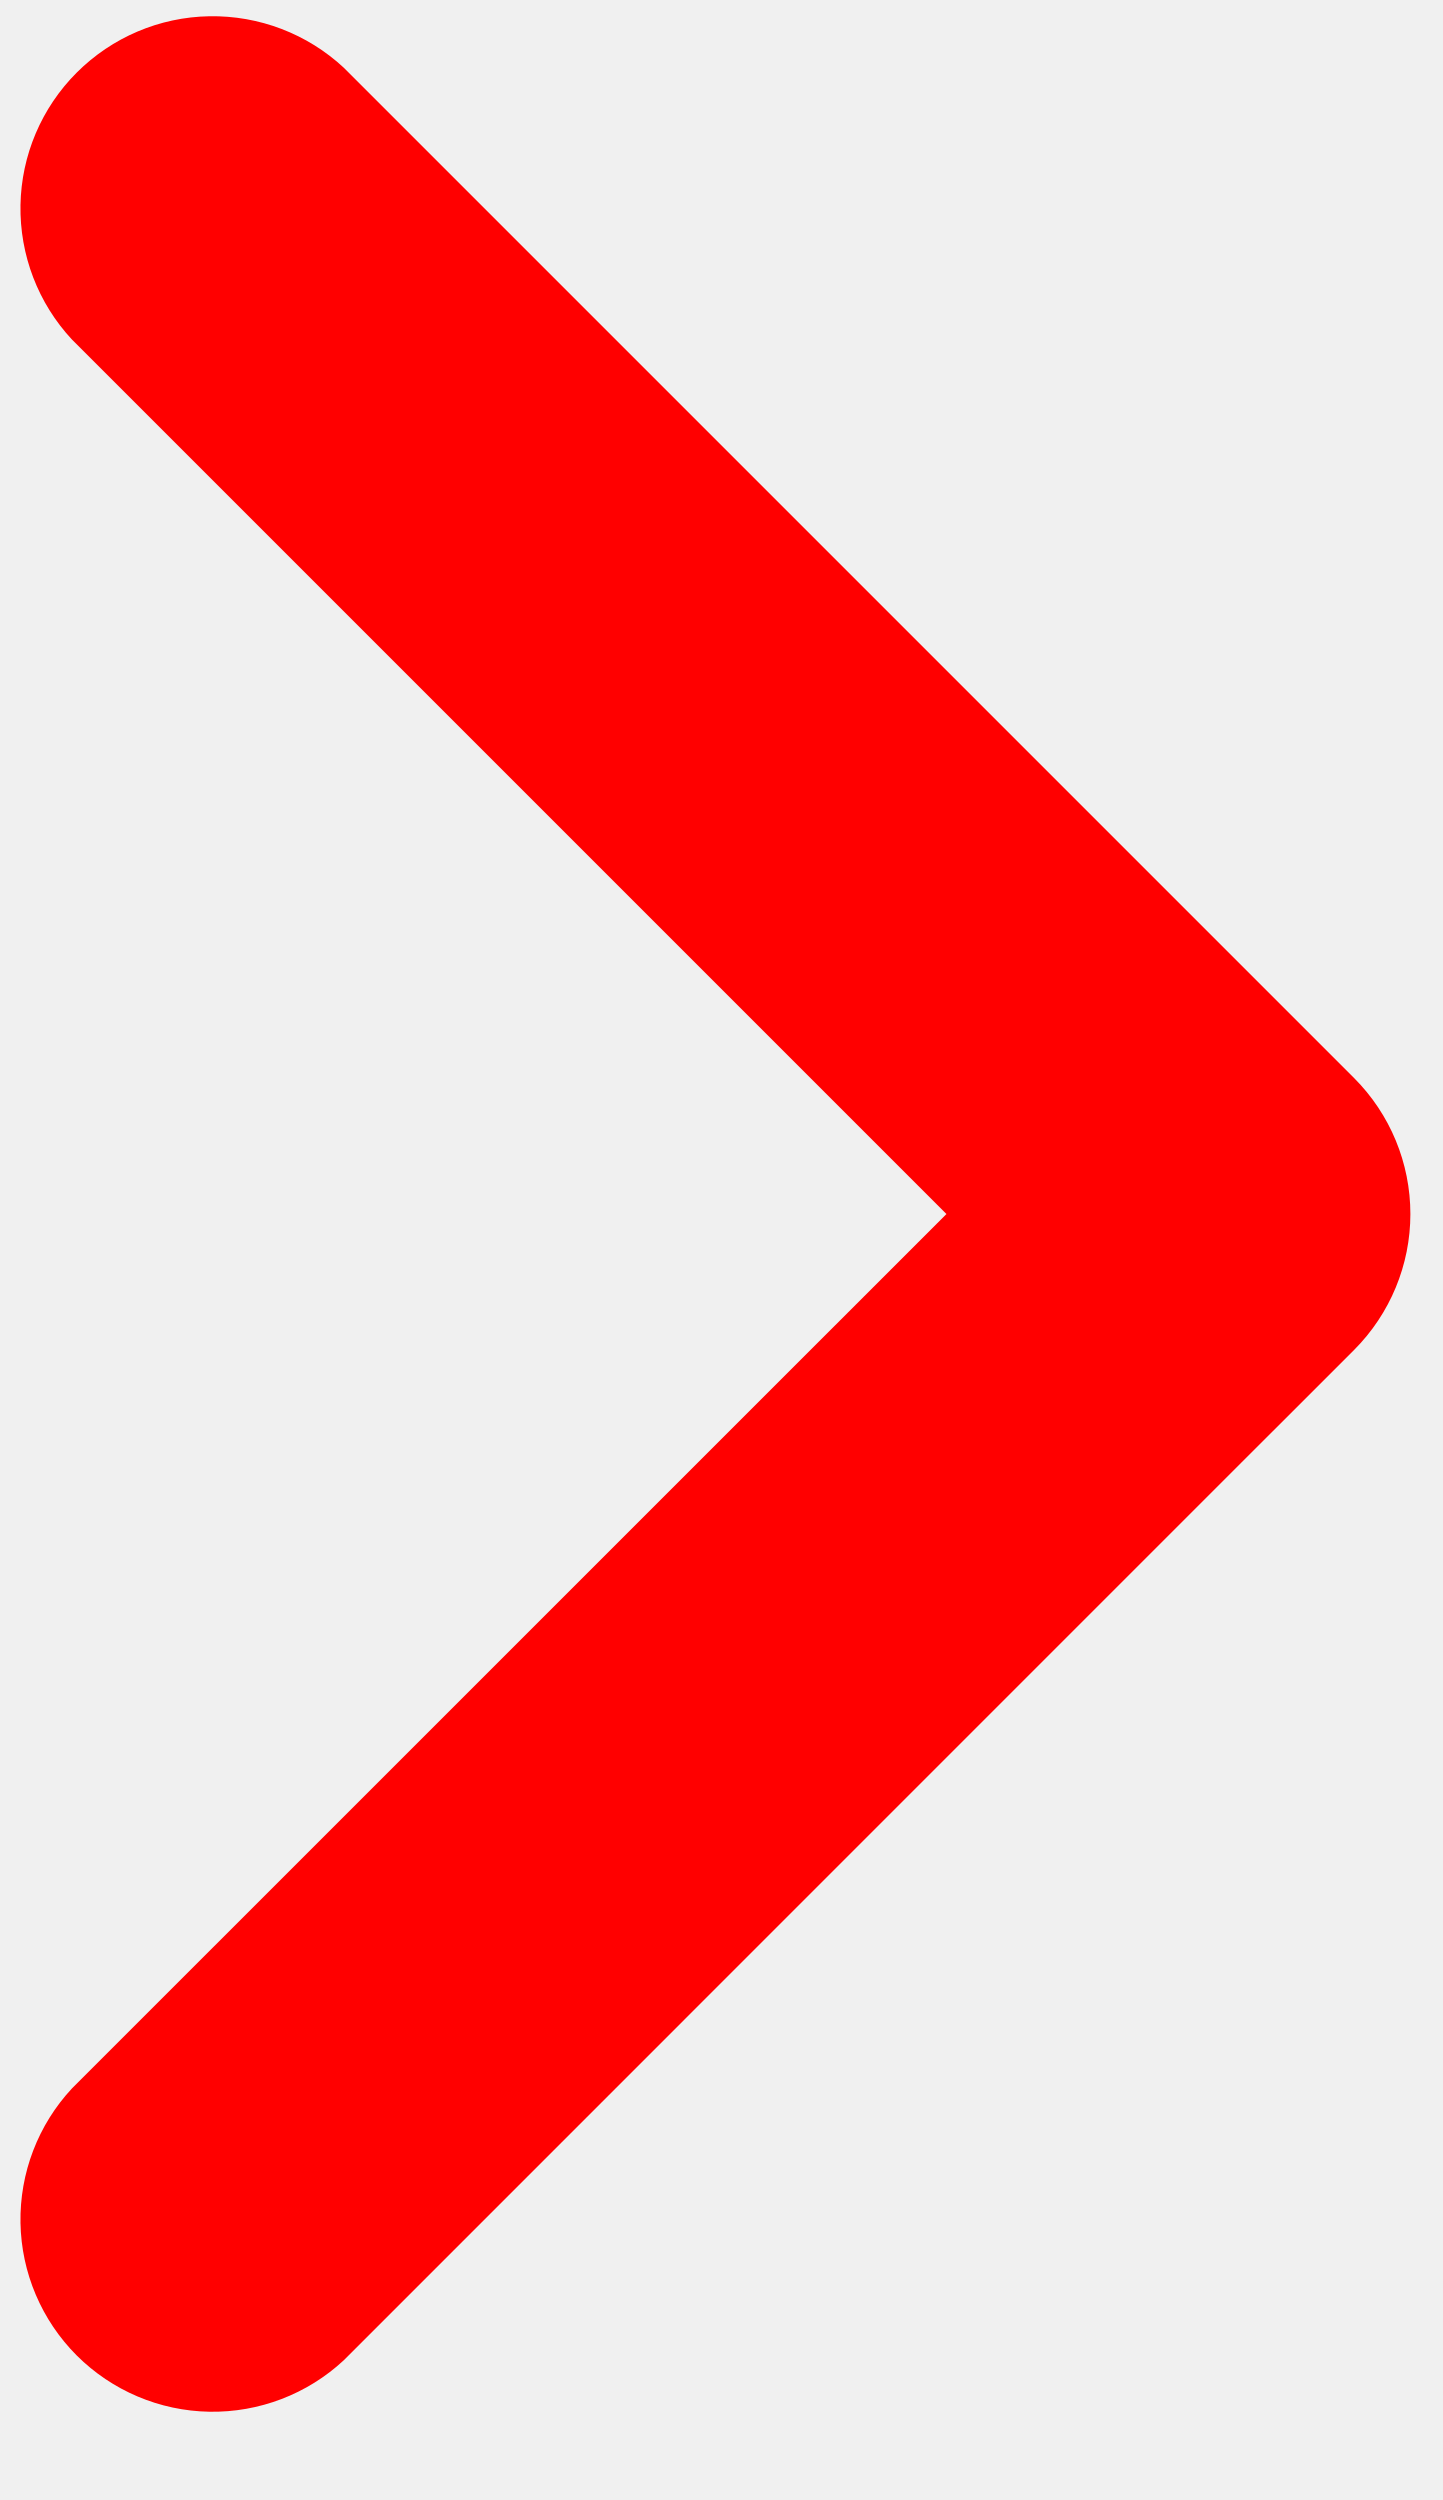
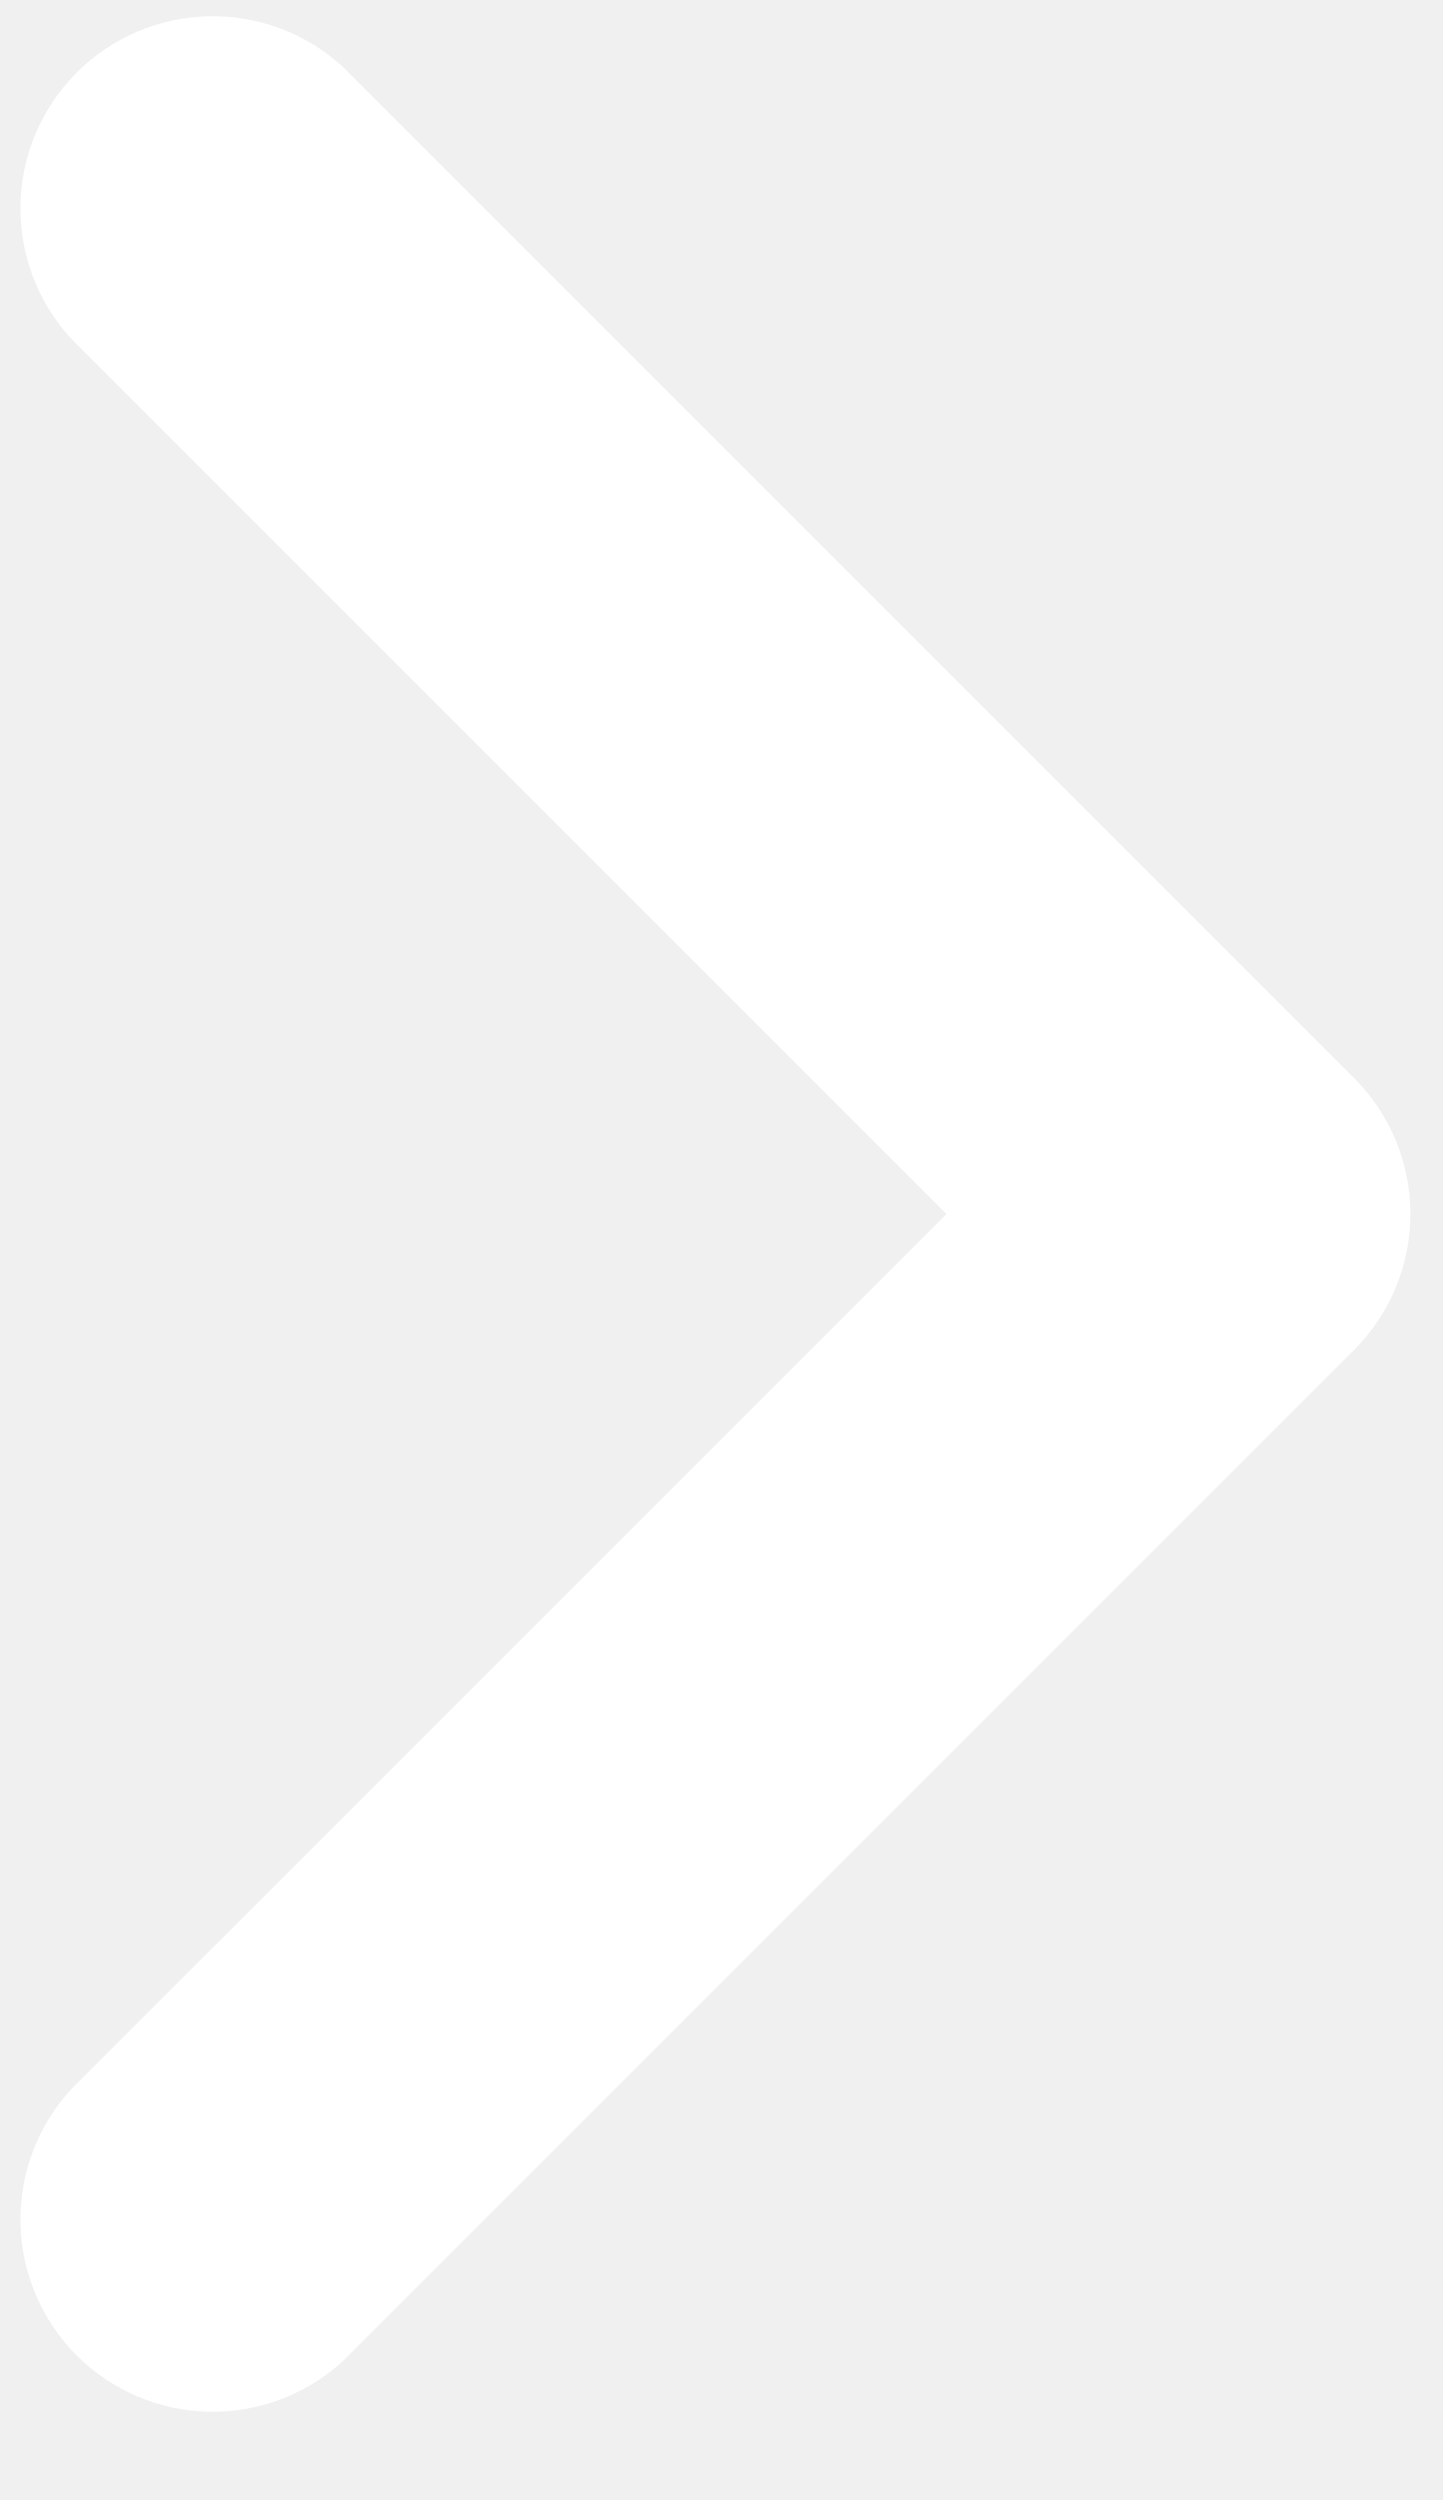
- <svg xmlns="http://www.w3.org/2000/svg" width="15" height="26" viewBox="0 0 15 26" fill="red">
-   <path d="M9.843 12.626L0.749 21.719C0.396 22.098 0.204 22.599 0.213 23.118C0.222 23.636 0.432 24.13 0.798 24.497C1.165 24.863 1.659 25.073 2.177 25.082C2.695 25.091 3.197 24.899 3.576 24.546L12.909 15.212L13.443 14.679L14.083 14.039C14.457 13.664 14.668 13.155 14.668 12.626C14.668 12.095 14.457 11.587 14.083 11.212L3.576 0.705C3.197 0.352 2.695 0.16 2.177 0.169C1.659 0.178 1.165 0.388 0.798 0.755C0.432 1.121 0.222 1.615 0.213 2.133C0.204 2.652 0.396 3.153 0.749 3.532L9.843 12.626Z" fill="red" />
+ <svg xmlns="http://www.w3.org/2000/svg" width="15" height="26" viewBox="0 0 15 26" fill="white">
+   <path d="M9.843 12.626L0.749 21.719C0.396 22.098 0.204 22.599 0.213 23.118C0.222 23.636 0.432 24.13 0.798 24.497C1.165 24.863 1.659 25.073 2.177 25.082C2.695 25.091 3.197 24.899 3.576 24.546L12.909 15.212L13.443 14.679L14.083 14.039C14.457 13.664 14.668 13.155 14.668 12.626C14.668 12.095 14.457 11.587 14.083 11.212L3.576 0.705C3.197 0.352 2.695 0.16 2.177 0.169C1.659 0.178 1.165 0.388 0.798 0.755C0.432 1.121 0.222 1.615 0.213 2.133C0.204 2.652 0.396 3.153 0.749 3.532L9.843 12.626Z" fill="white" />
</svg>
